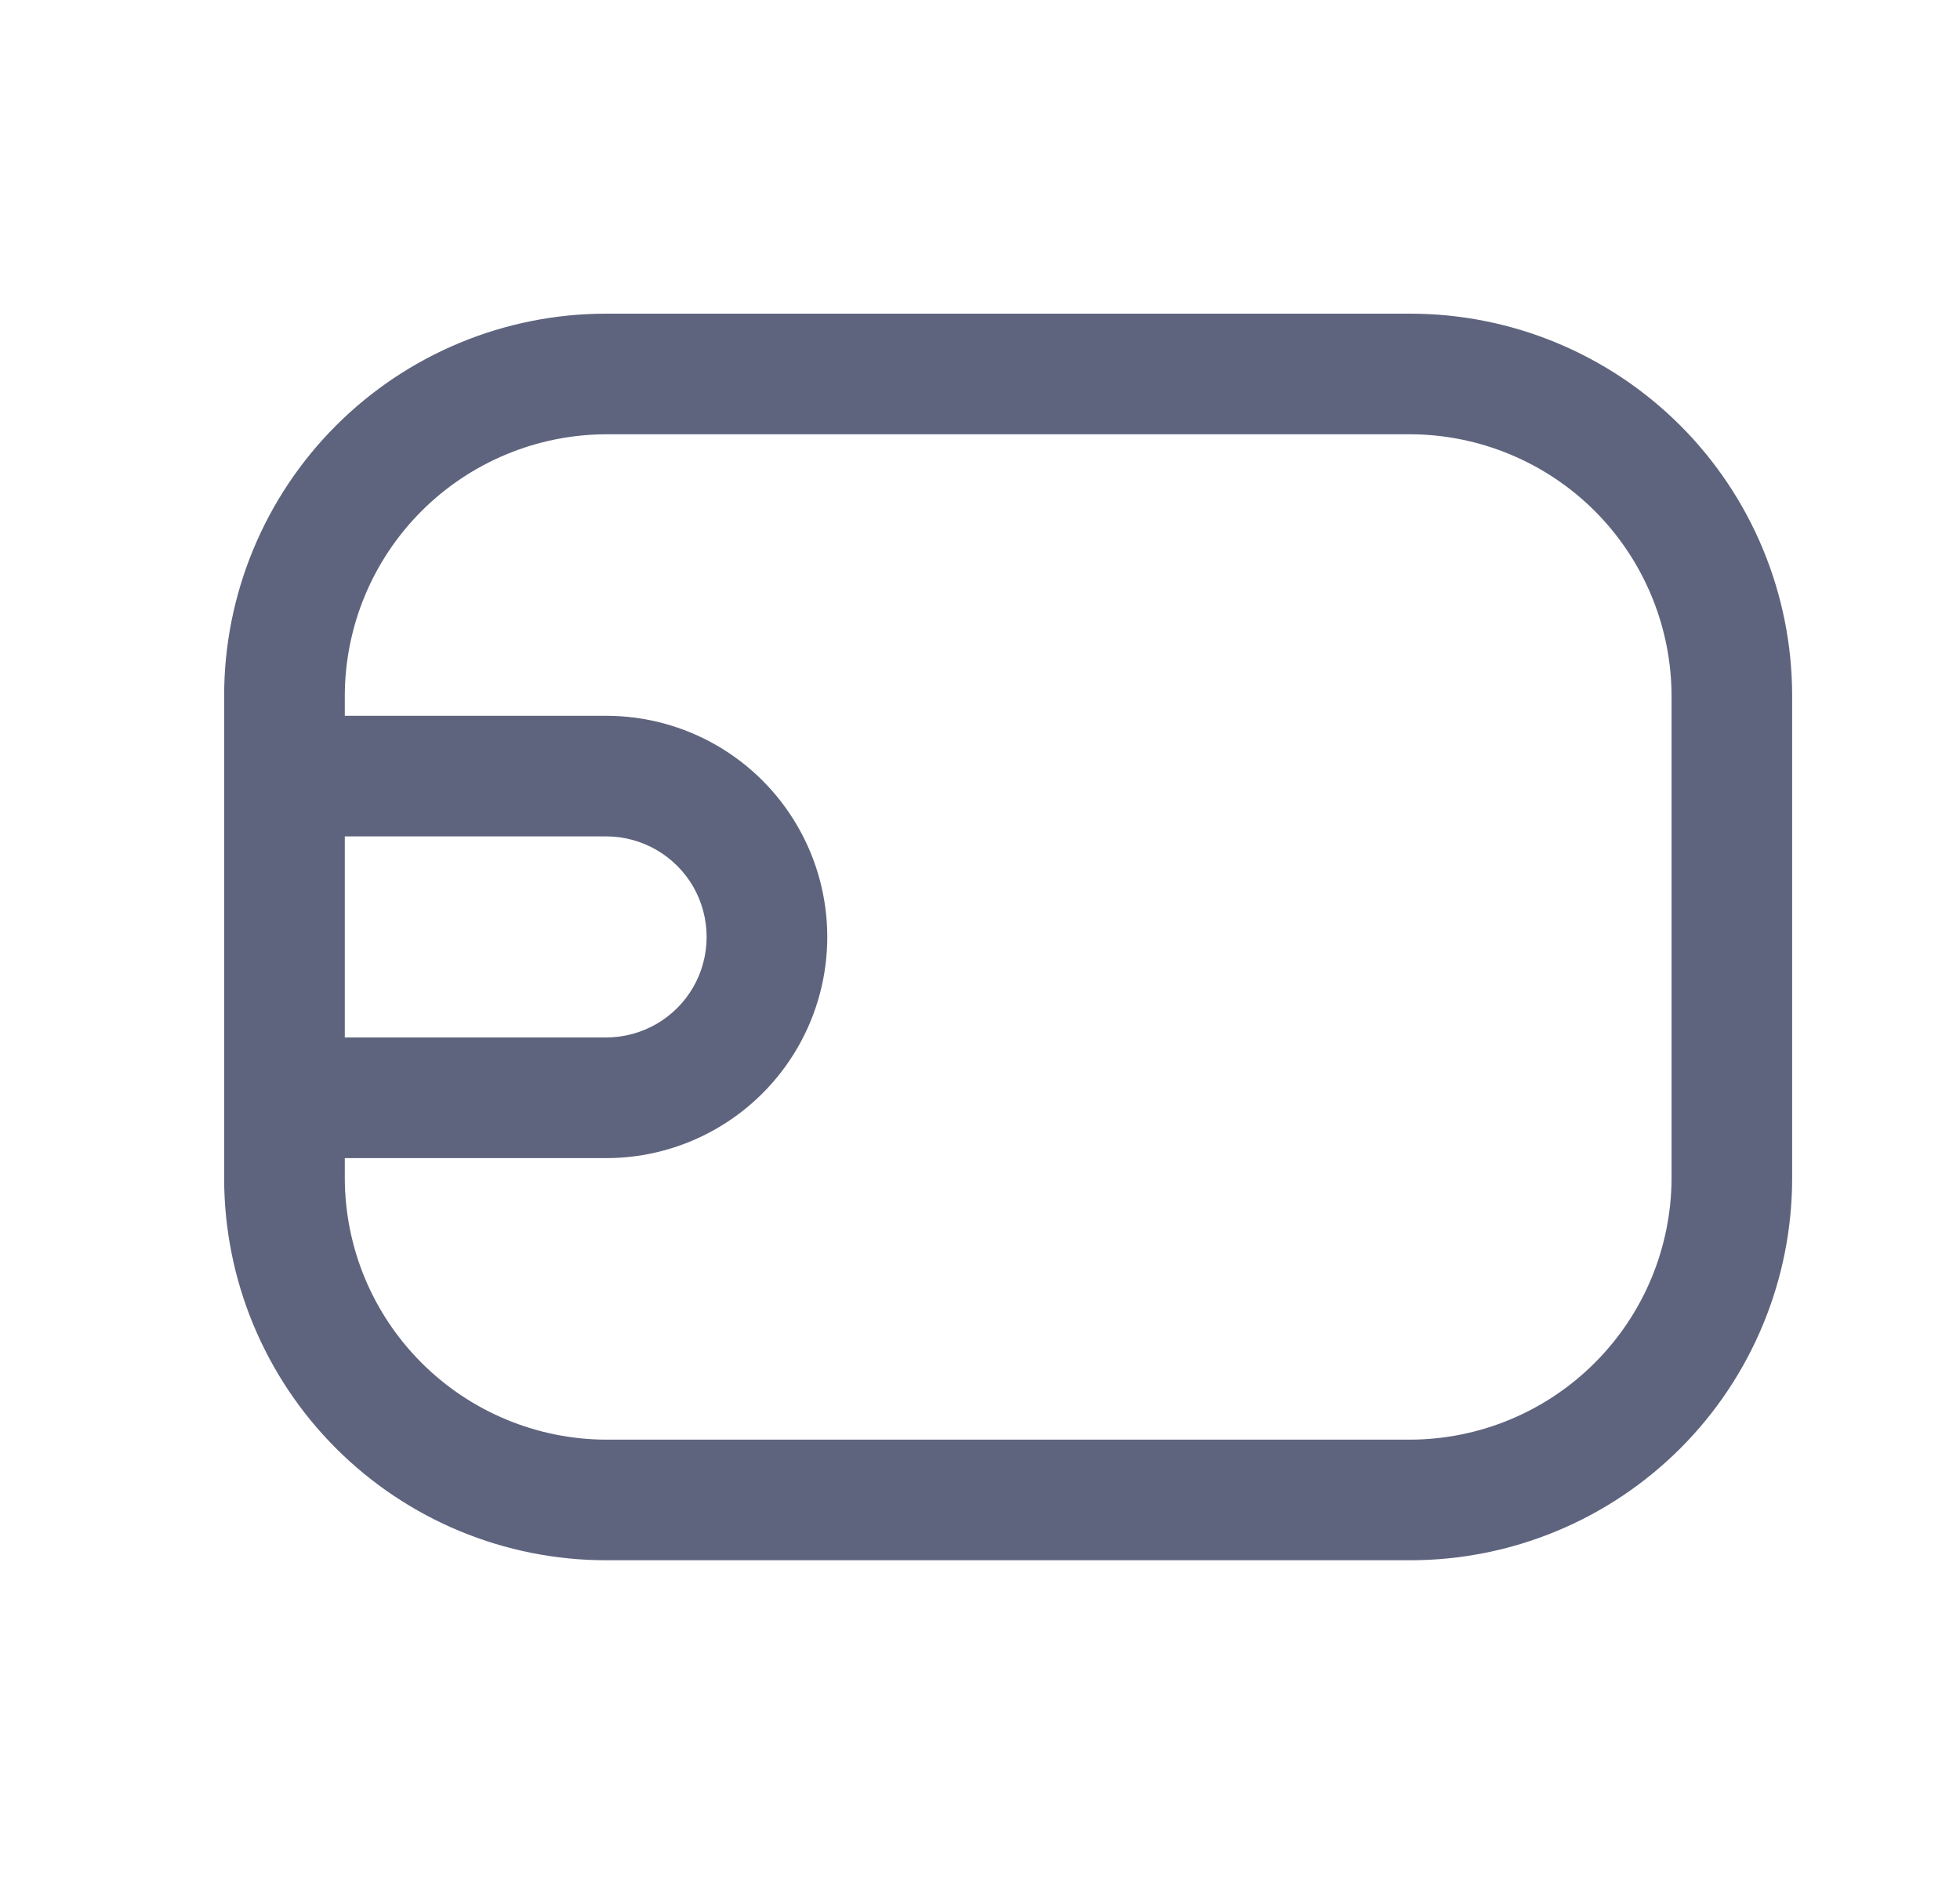
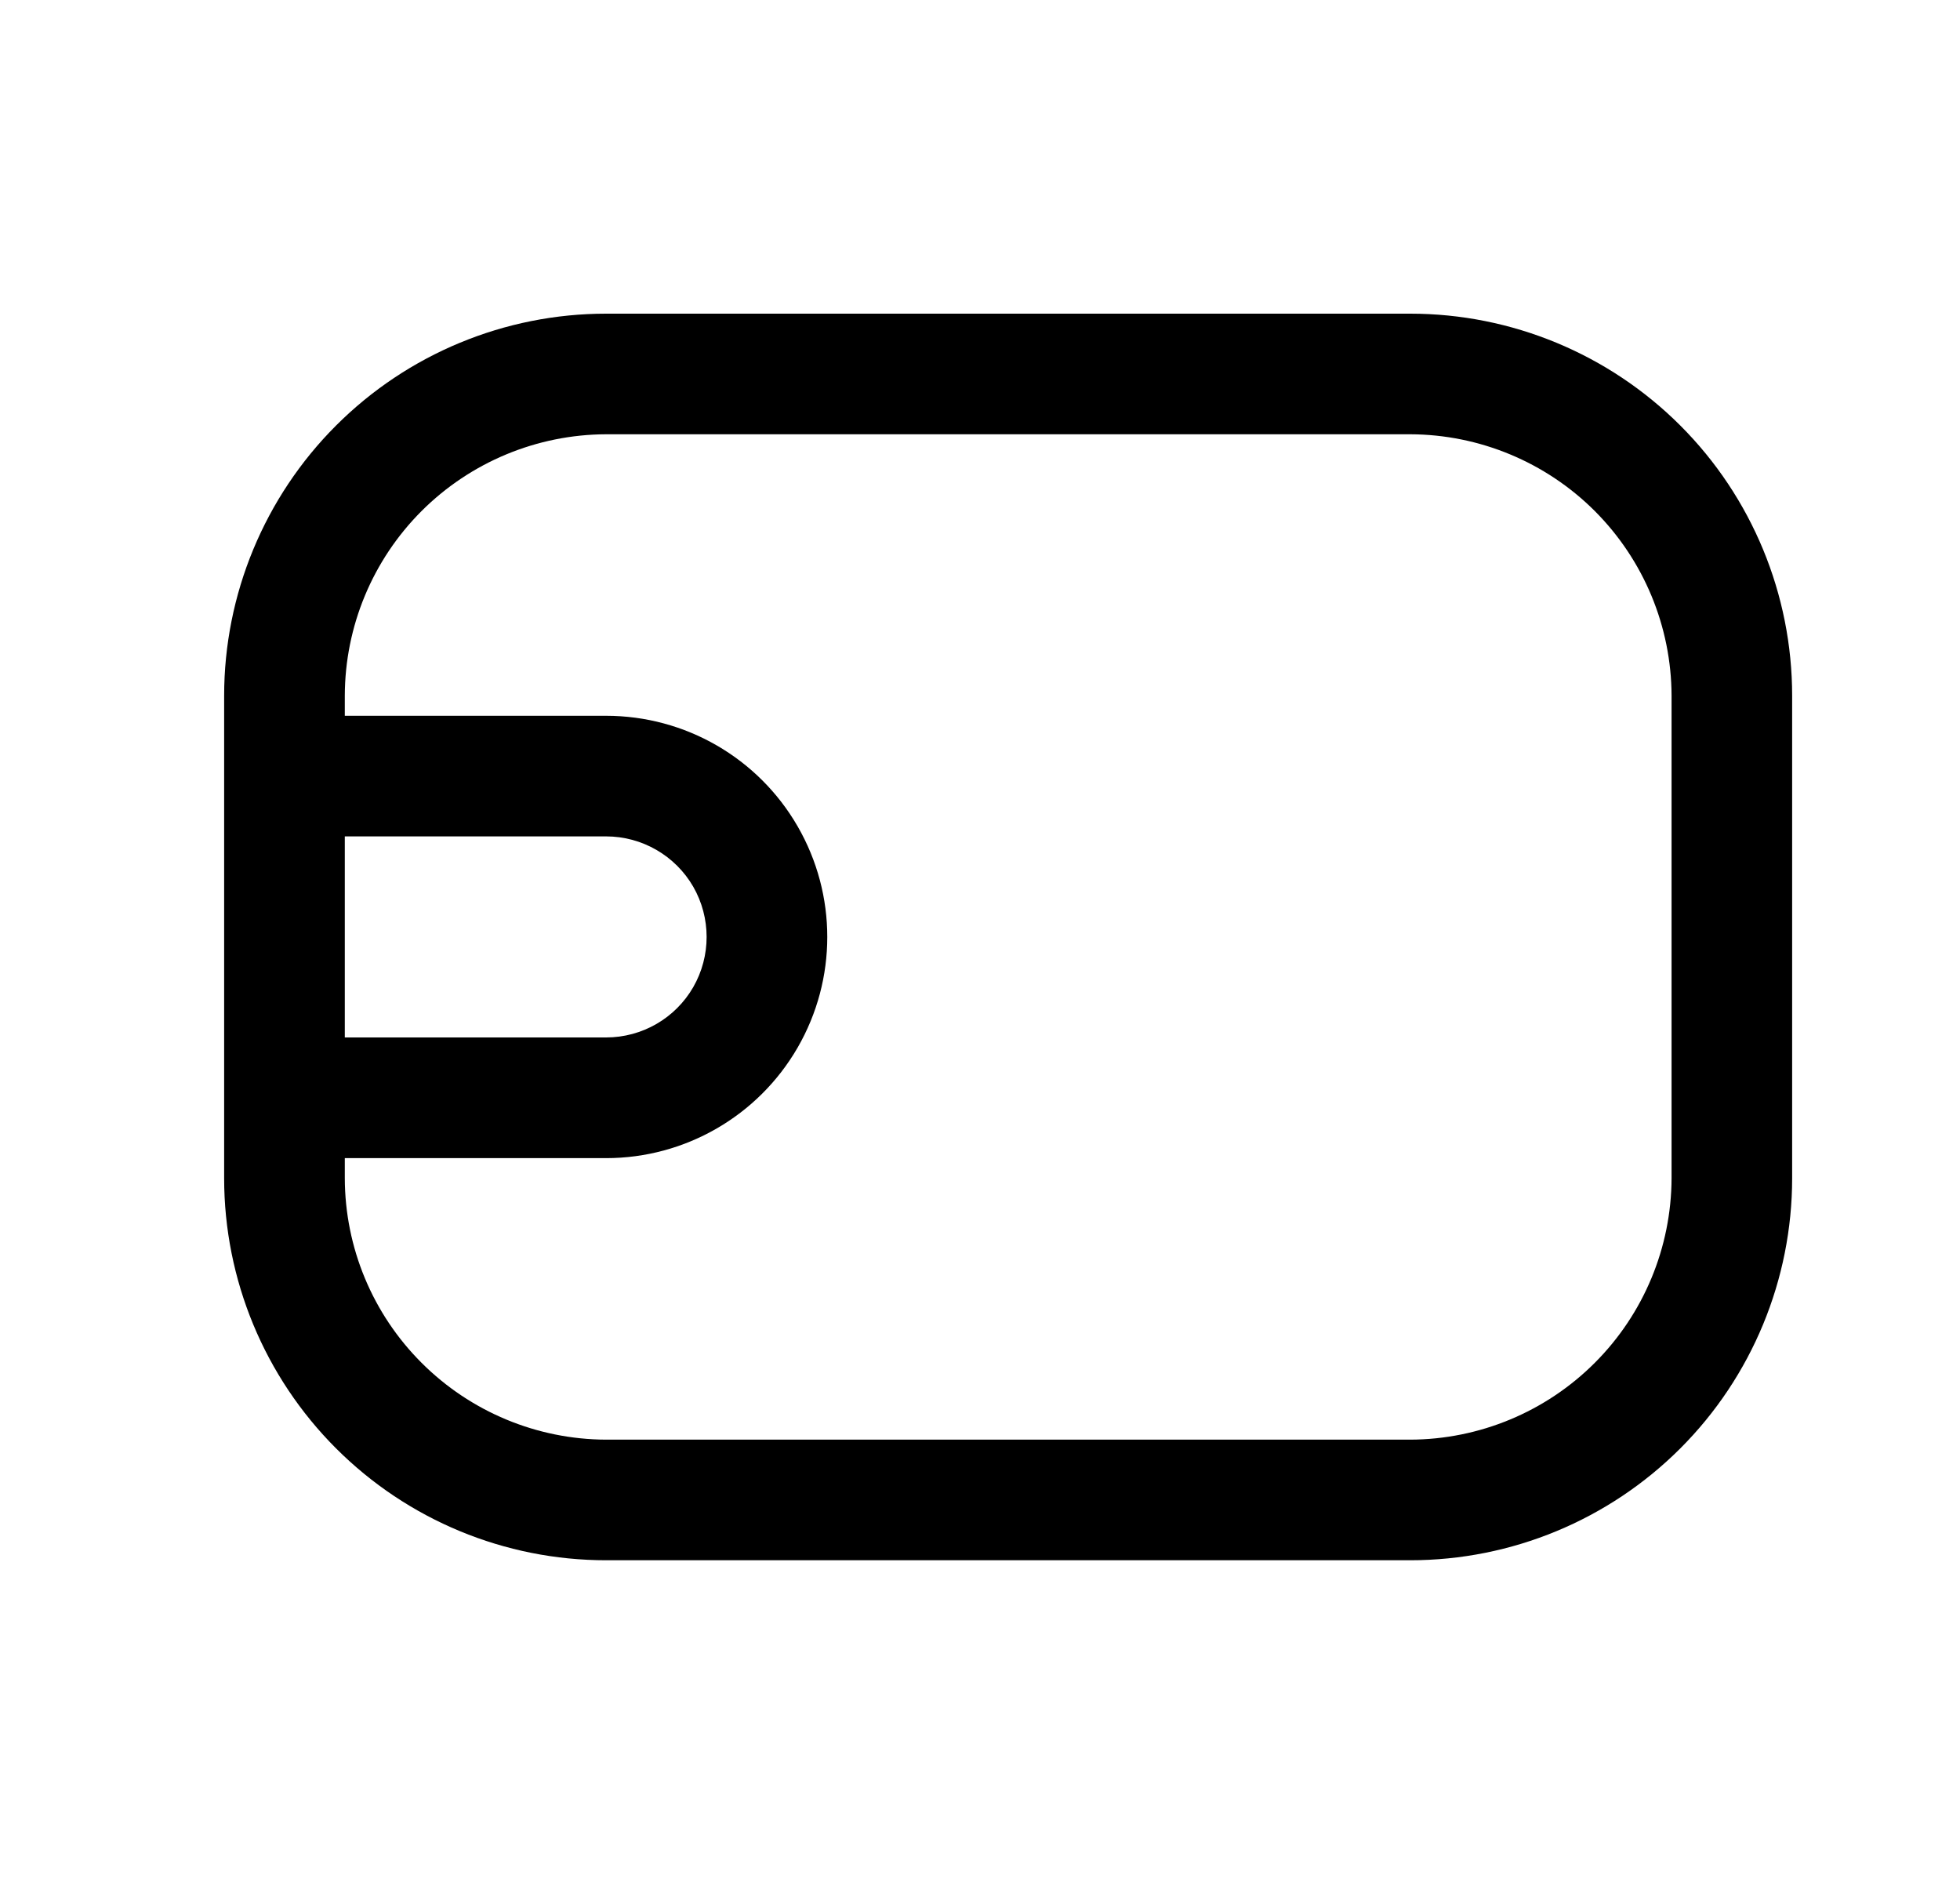
<svg xmlns="http://www.w3.org/2000/svg" width="25" height="24" viewBox="0 0 25 24" fill="none">
-   <path d="M17.988 4H7.731C6.439 4 5.2 4.513 4.286 5.427C3.373 6.34 2.859 7.58 2.859 8.872V15.025C2.859 16.318 3.373 17.557 4.286 18.47C5.2 19.384 6.439 19.897 7.731 19.897H17.988C19.28 19.897 20.519 19.384 21.433 18.47C22.346 17.557 22.859 16.317 22.859 15.025V8.872C22.859 7.58 22.346 6.34 21.433 5.427C20.519 4.513 19.28 4 17.988 4ZM4.398 10.666H7.731C8.189 10.666 8.613 10.911 8.842 11.307C9.07 11.704 9.07 12.193 8.842 12.589C8.613 12.986 8.189 13.23 7.731 13.23H4.398V10.666ZM21.321 15.025C21.318 15.909 20.966 16.755 20.342 17.379C19.717 18.004 18.871 18.356 17.988 18.359H7.731C6.848 18.356 6.002 18.004 5.377 17.379C4.752 16.755 4.4 15.909 4.398 15.025V14.769H7.731C8.739 14.769 9.67 14.231 10.174 13.359C10.678 12.486 10.678 11.411 10.174 10.538C9.67 9.665 8.739 9.128 7.731 9.128H4.398V8.872C4.4 7.988 4.752 7.142 5.377 6.517C6.002 5.893 6.848 5.541 7.731 5.538H17.988C18.871 5.541 19.717 5.893 20.342 6.517C20.966 7.142 21.318 7.988 21.321 8.872V15.025Z" fill="#5F647E" />
+   <path d="M17.988 4H7.731C6.439 4 5.2 4.513 4.286 5.427C3.373 6.34 2.859 7.58 2.859 8.872V15.025C2.859 16.318 3.373 17.557 4.286 18.47C5.2 19.384 6.439 19.897 7.731 19.897H17.988C19.28 19.897 20.519 19.384 21.433 18.47C22.346 17.557 22.859 16.317 22.859 15.025V8.872C22.859 7.58 22.346 6.34 21.433 5.427C20.519 4.513 19.28 4 17.988 4ZM4.398 10.666H7.731C8.189 10.666 8.613 10.911 8.842 11.307C9.07 11.704 9.07 12.193 8.842 12.589C8.613 12.986 8.189 13.23 7.731 13.23H4.398V10.666ZM21.321 15.025C21.318 15.909 20.966 16.755 20.342 17.379C19.717 18.004 18.871 18.356 17.988 18.359H7.731C6.848 18.356 6.002 18.004 5.377 17.379C4.752 16.755 4.4 15.909 4.398 15.025V14.769H7.731C8.739 14.769 9.67 14.231 10.174 13.359C10.678 12.486 10.678 11.411 10.174 10.538C9.67 9.665 8.739 9.128 7.731 9.128H4.398V8.872C4.4 7.988 4.752 7.142 5.377 6.517C6.002 5.893 6.848 5.541 7.731 5.538H17.988C18.871 5.541 19.717 5.893 20.342 6.517C20.966 7.142 21.318 7.988 21.321 8.872V15.025Z" fill="currentColor" />
</svg>
